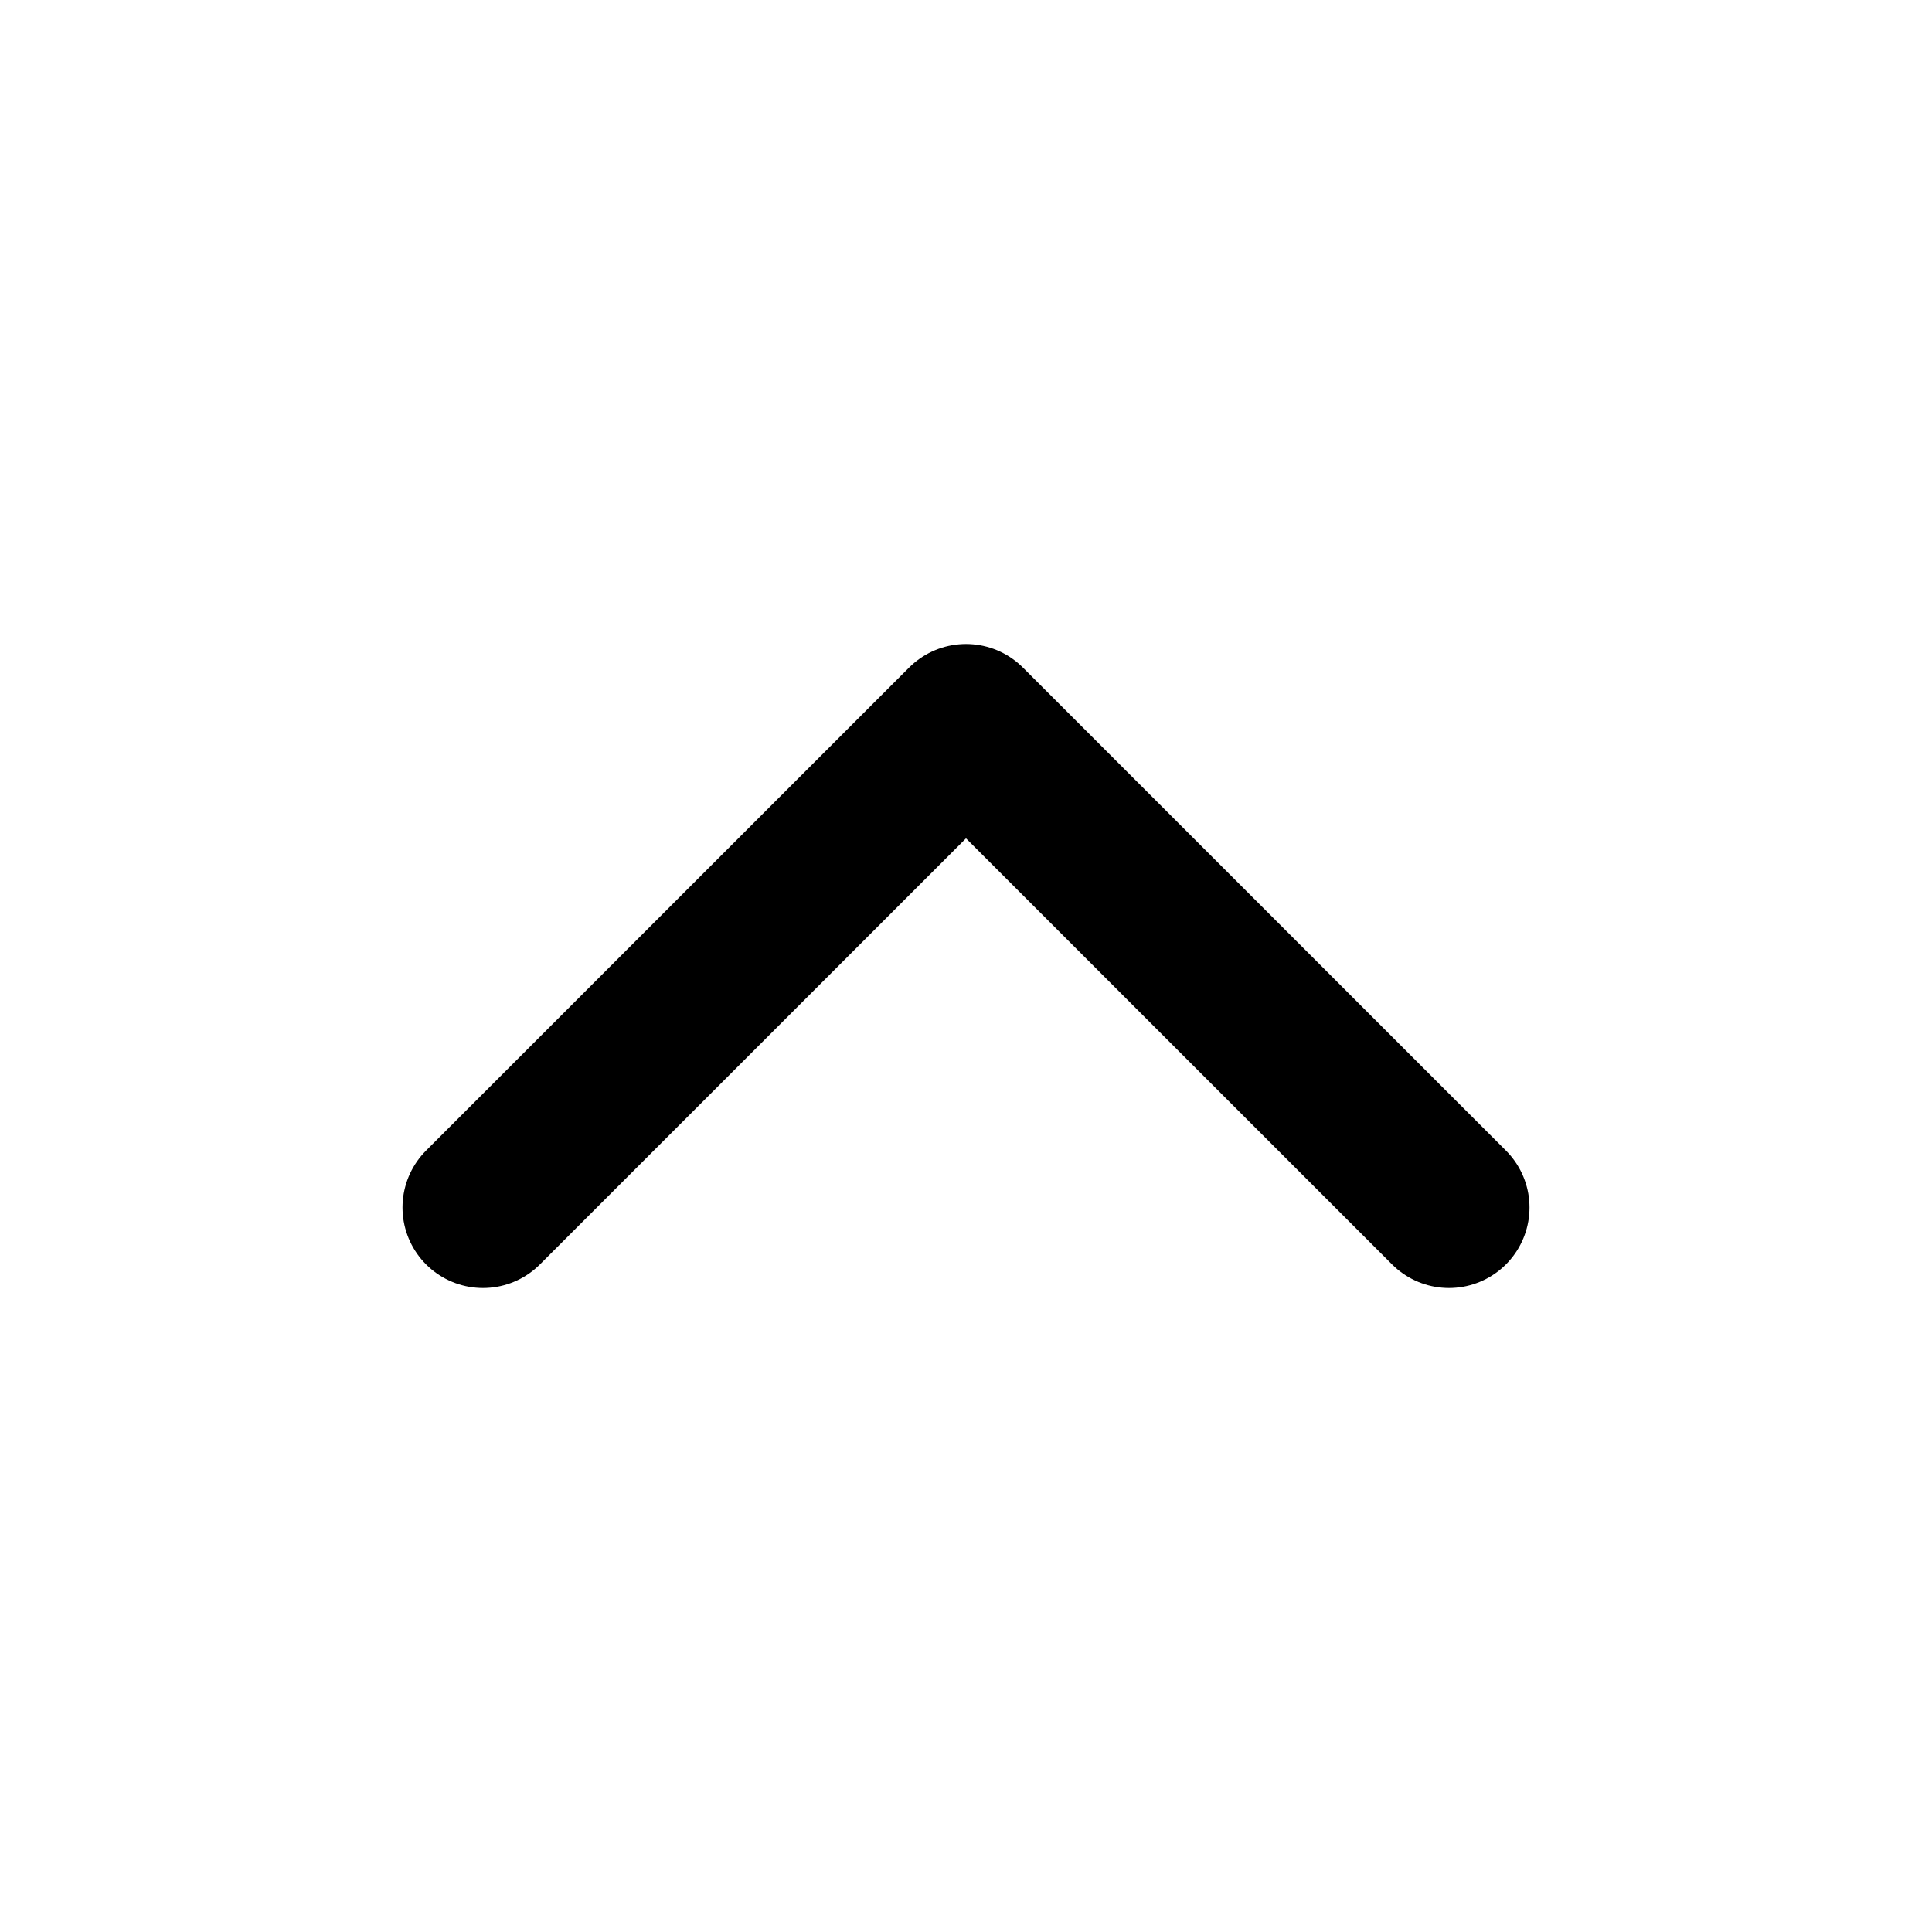
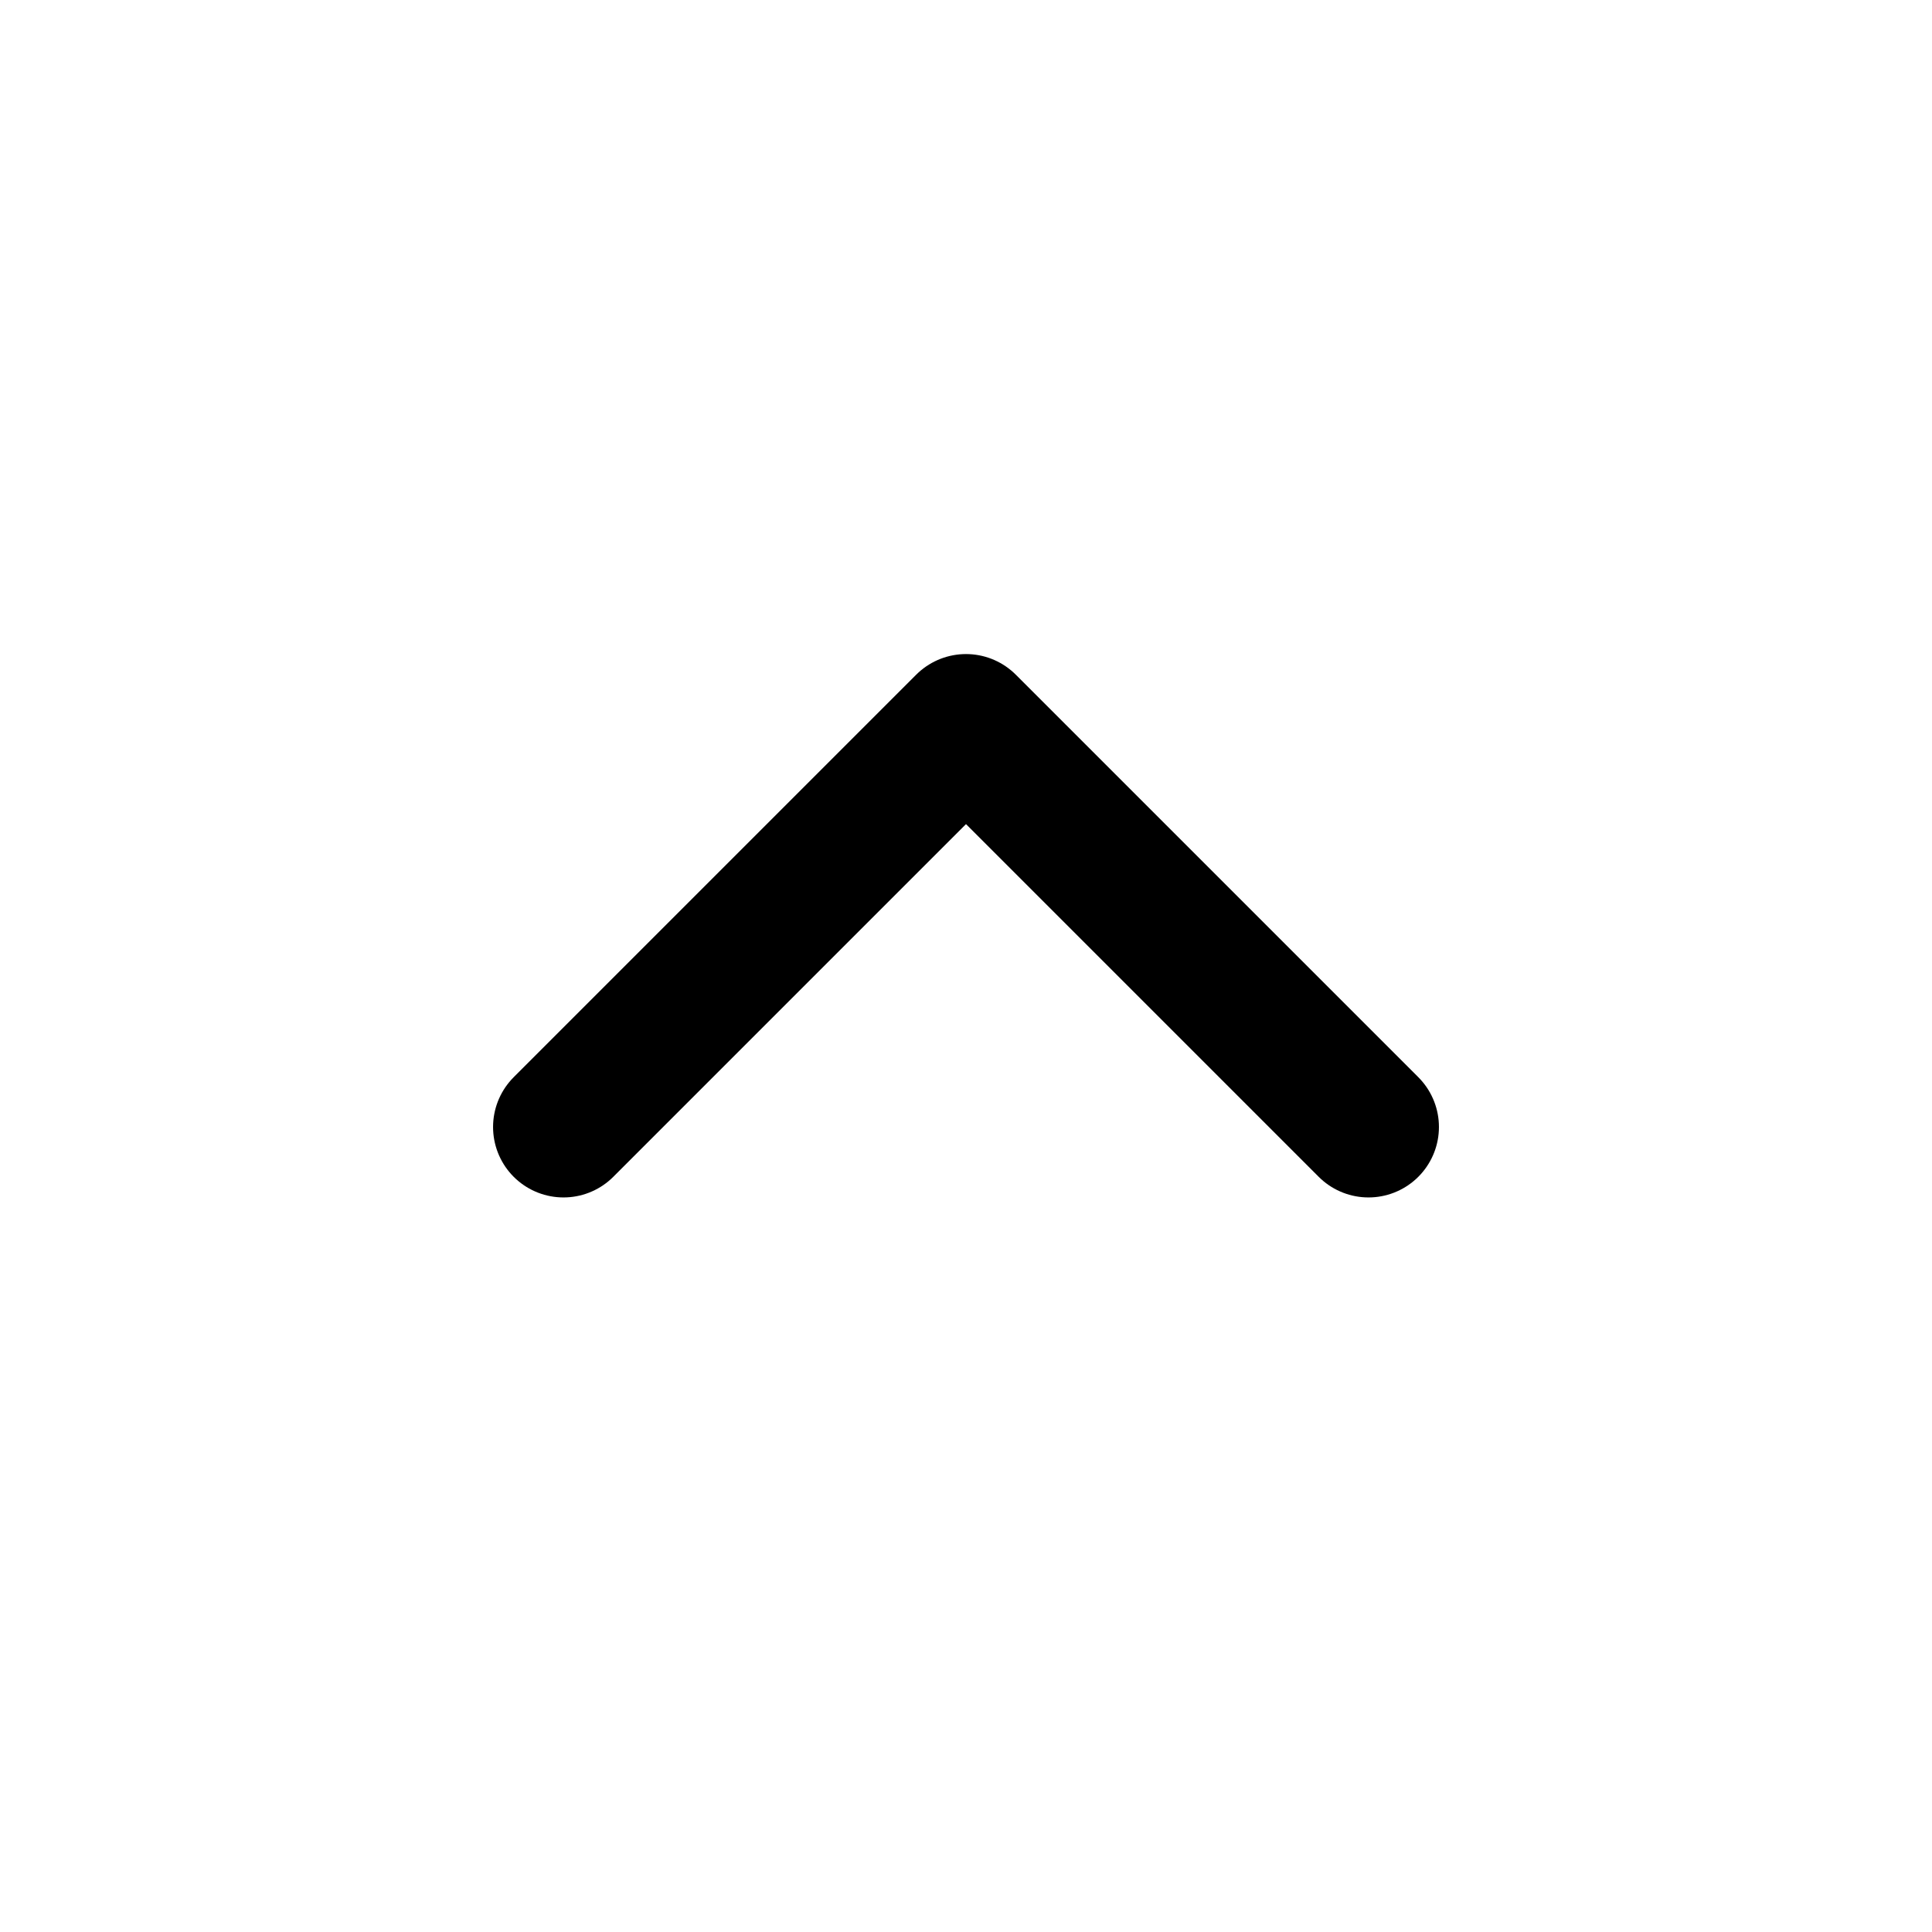
- <svg xmlns="http://www.w3.org/2000/svg" class="lucide lucide-chevron-up" width="24" height="24" viewBox="0 0 24 24" fill="none" stroke="currentColor" stroke-width="2" stroke-linecap="round" stroke-linejoin="round">
-   <path d="m18 15-6-6-6 6" />
+ <svg xmlns="http://www.w3.org/2000/svg" width="24" height="24" viewBox="0 0 24 24" fill="none" stroke="currentColor" stroke-width="1.75" stroke-linecap="round" stroke-linejoin="round">
+   <path d="M7 14l5-5 5 5" />
</svg>
